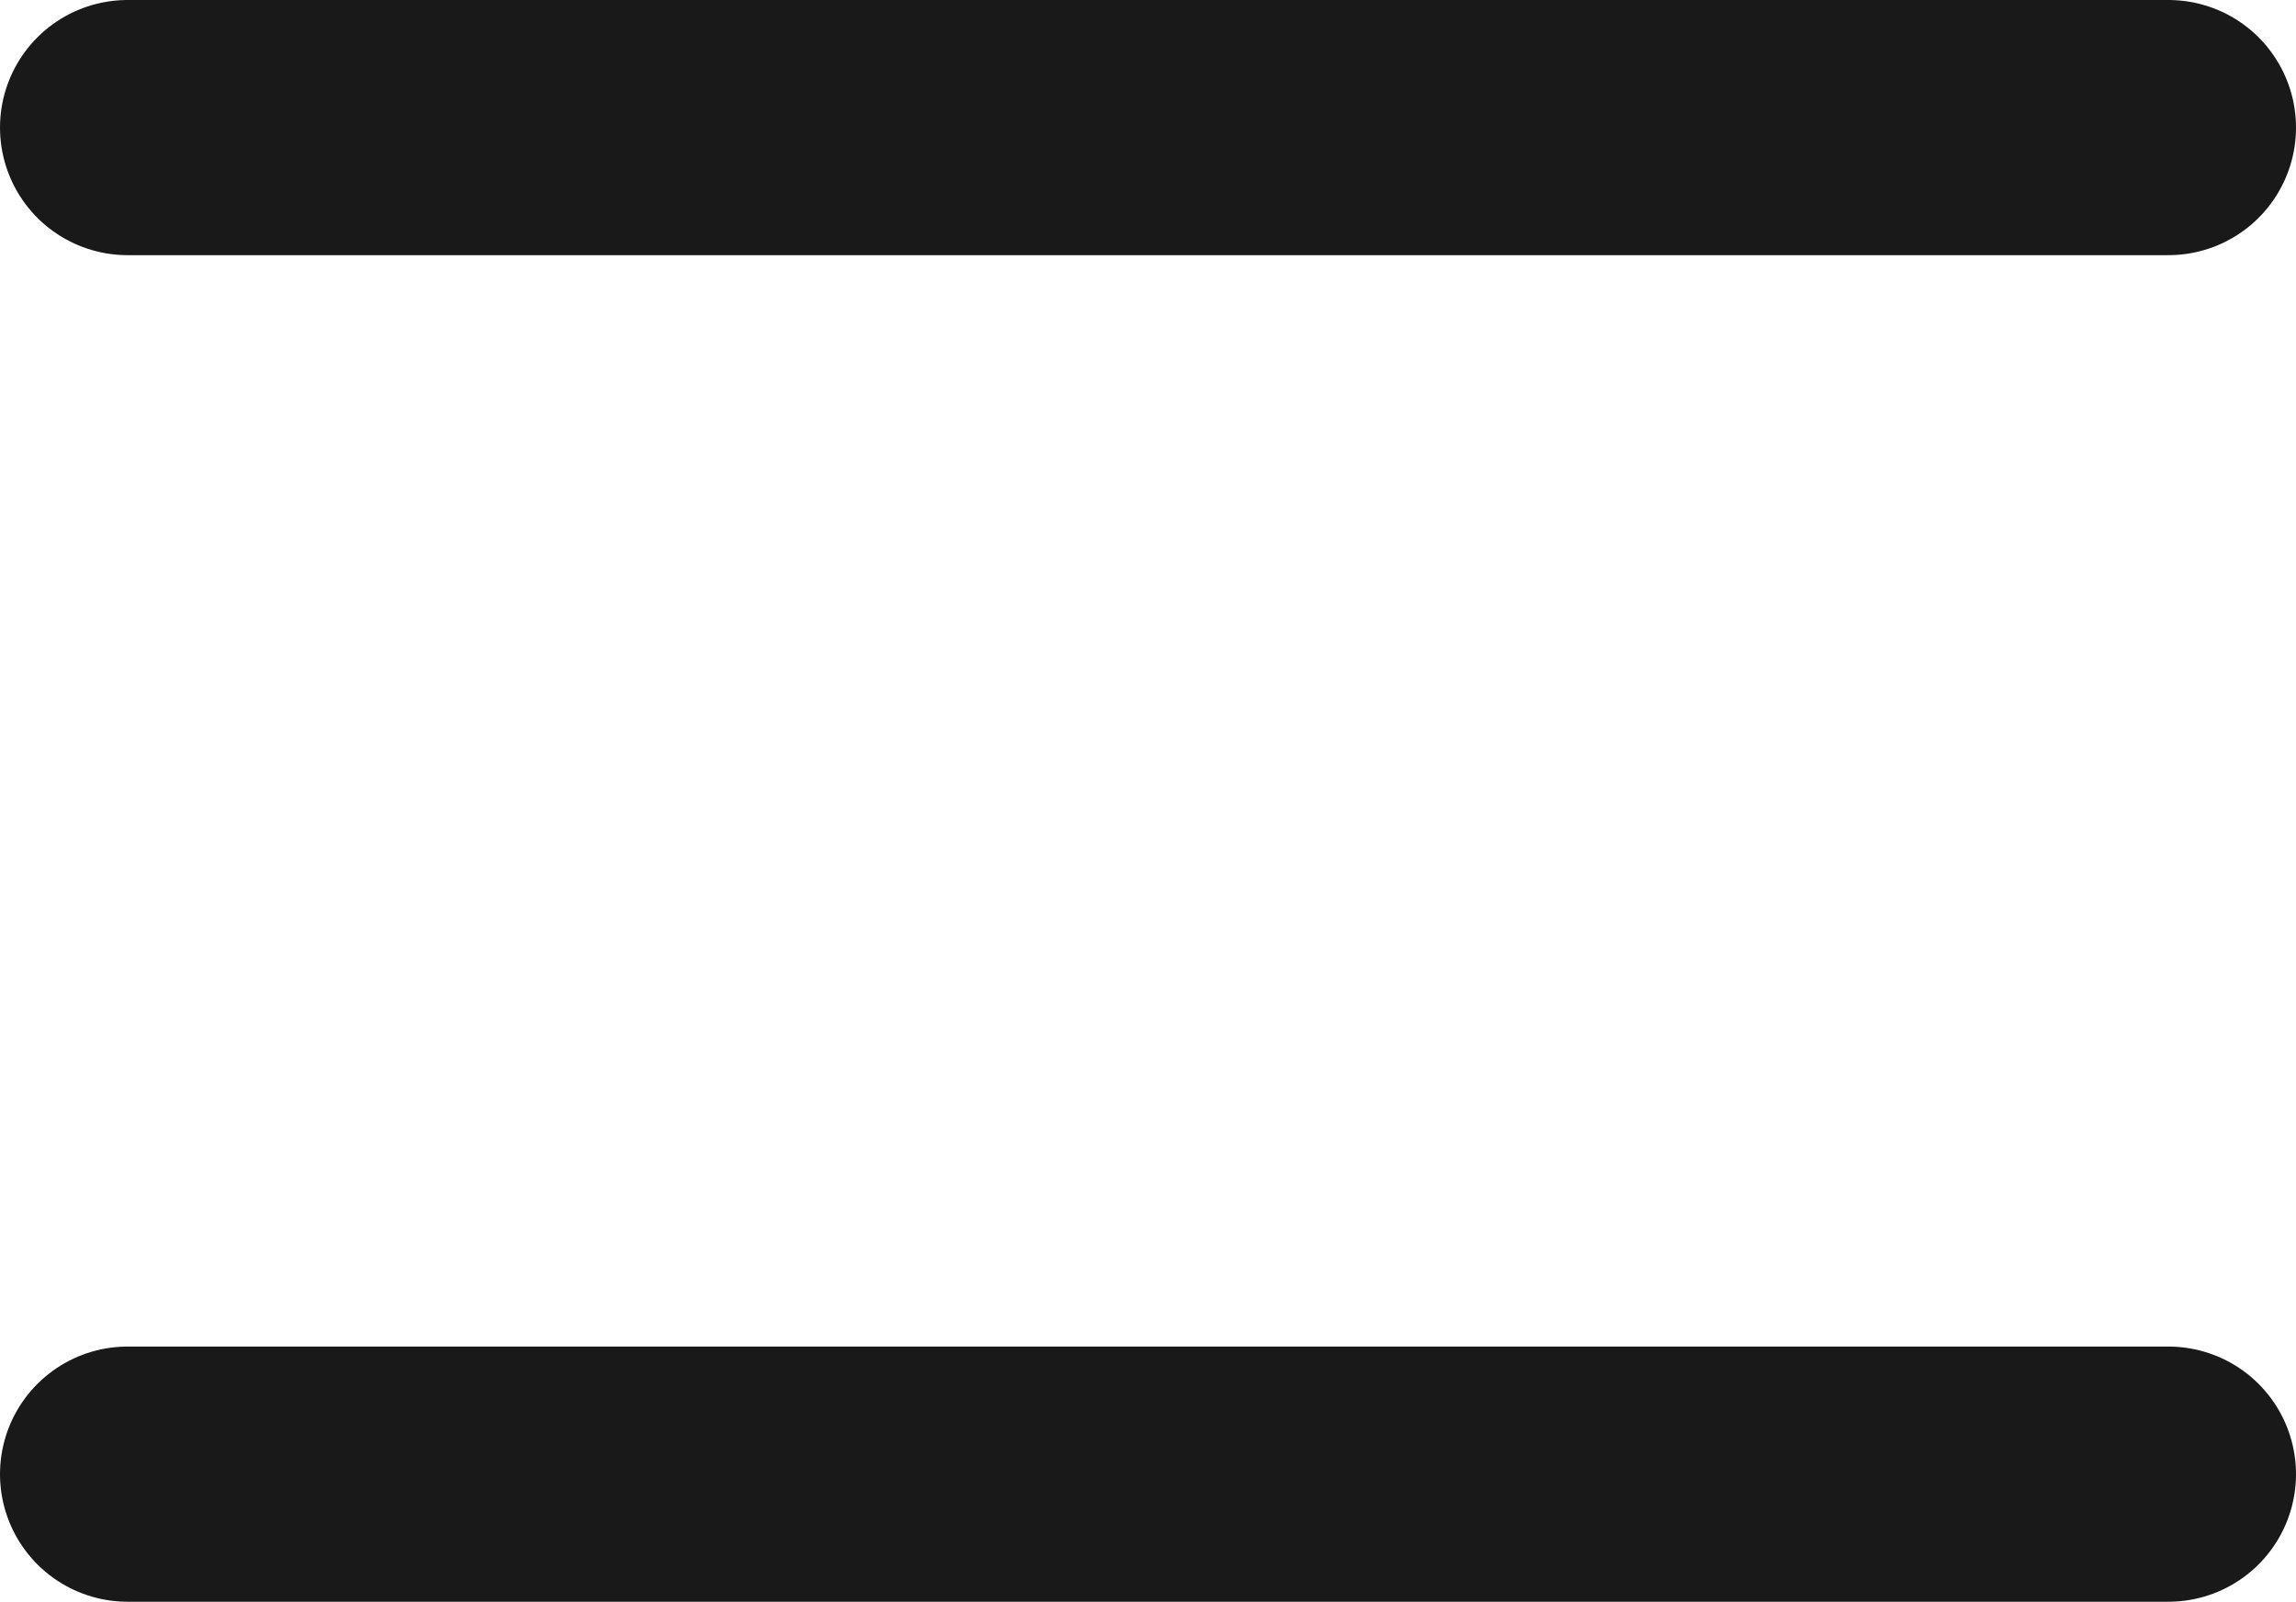
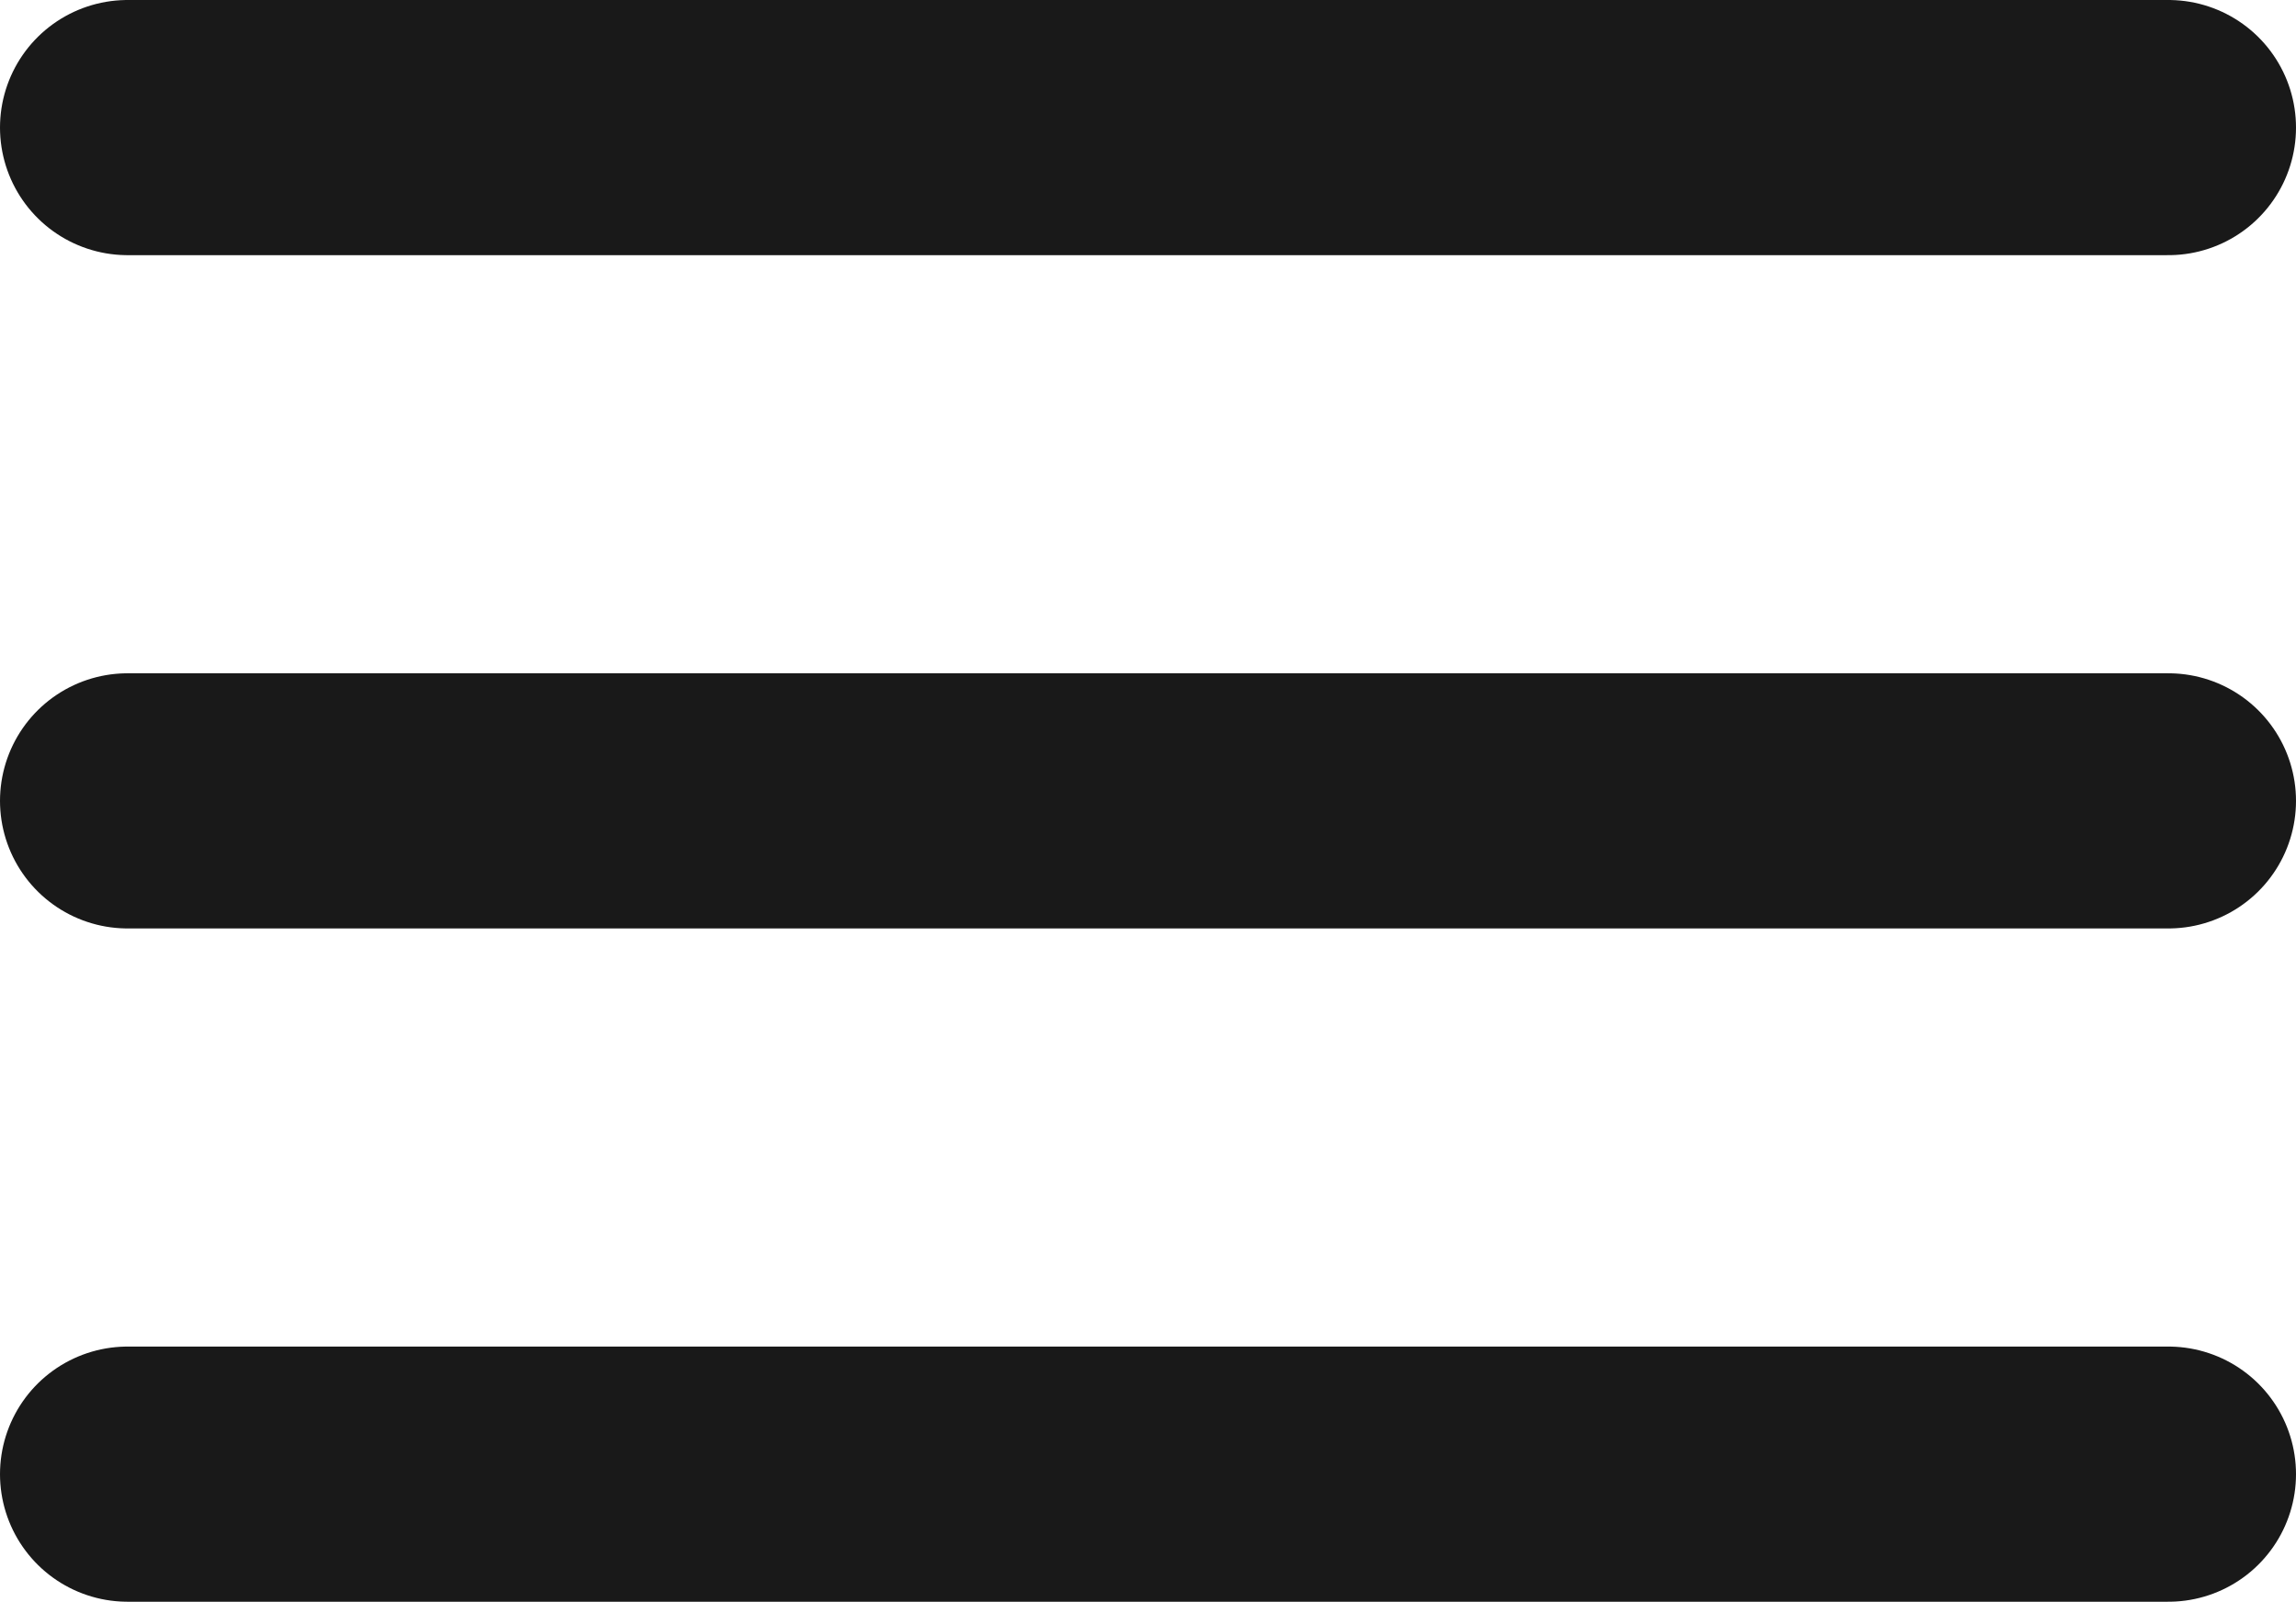
<svg xmlns="http://www.w3.org/2000/svg" width="13.5" height="9.417" viewBox="0 0 13.5 9.417">
  <g id="Group_17211" data-name="Group 17211" transform="translate(-1313.25 -25.292)">
+     <path id="Path_15490" data-name="Path 15490" d="M1314,33.958h12" fill="none" stroke="#191919" stroke-linecap="round" stroke-width="1.5" />
+     <path id="Path_15489" data-name="Path 15489" d="M1314,30h12" fill="none" stroke="#191919" stroke-linecap="round" stroke-width="1.5" />
    <path id="Path_15488" data-name="Path 15488" d="M1314,26.042h12" fill="none" stroke="#191919" stroke-linecap="round" stroke-width="1.5" />
-     <path id="Path_15490" data-name="Path 15490" d="M1314,33.958h12" fill="none" stroke="#191919" stroke-linecap="round" stroke-width="1.5" />
  </g>
</svg>
